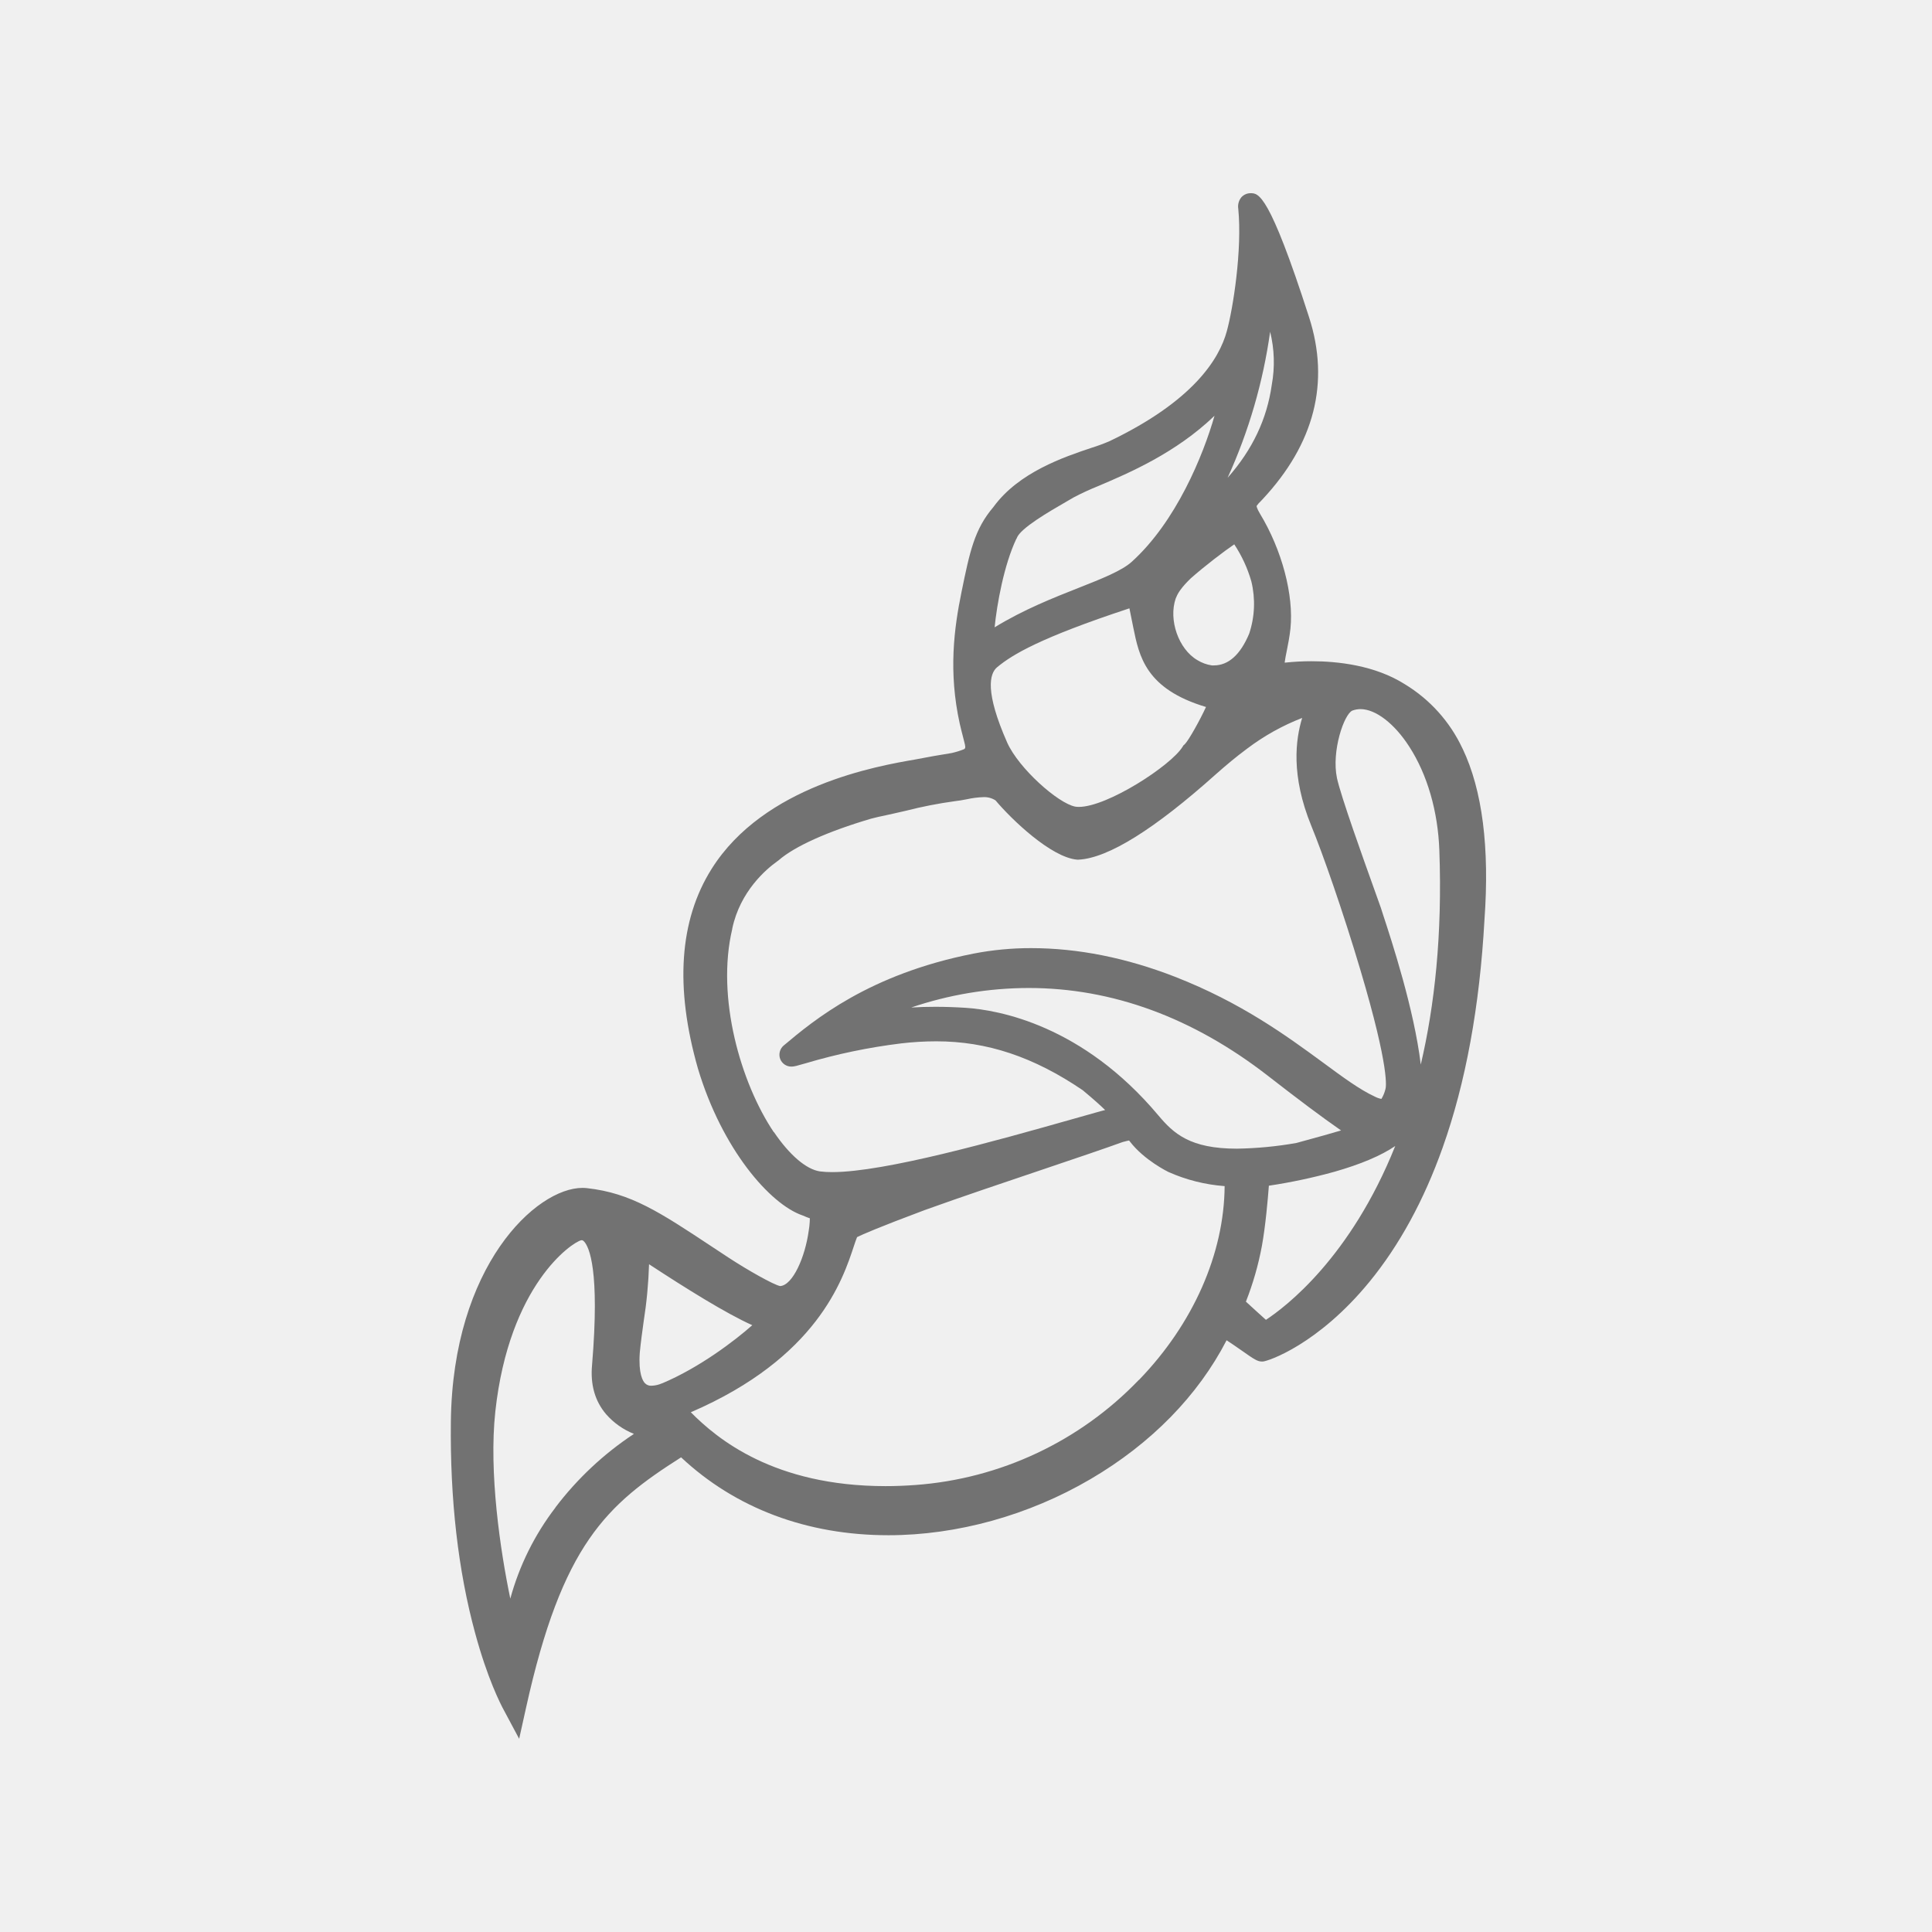
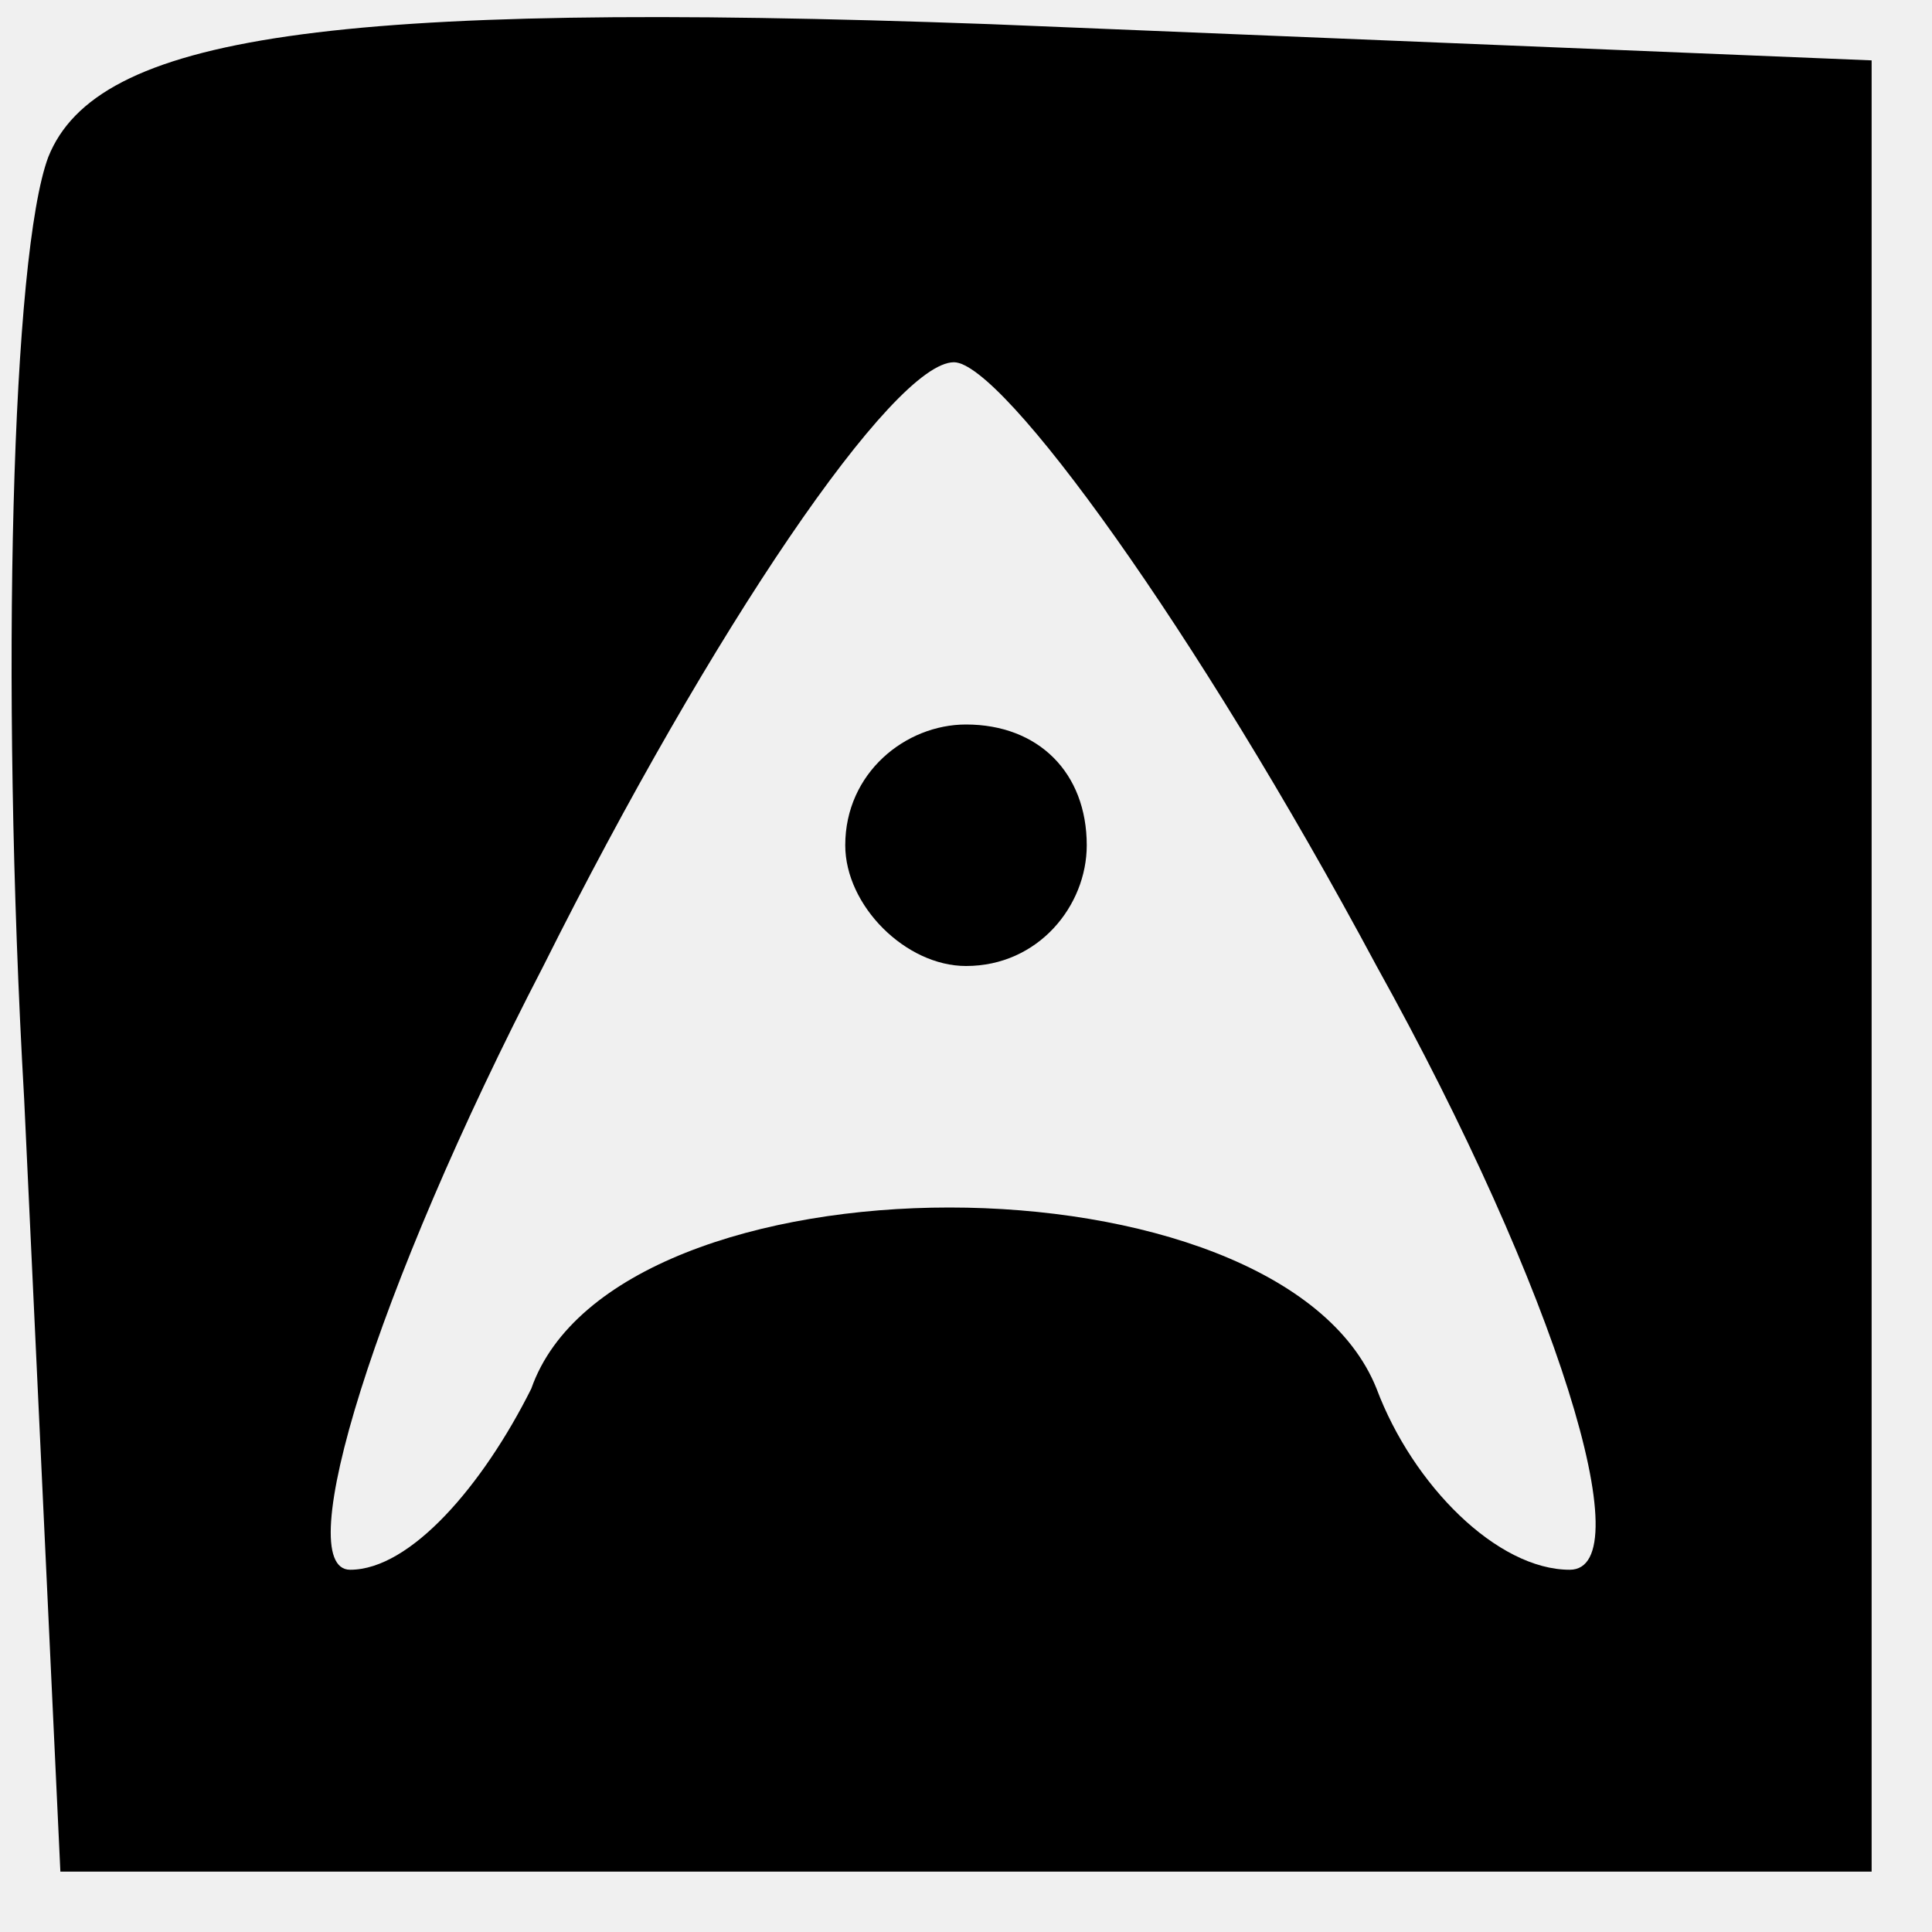
- <svg xmlns="http://www.w3.org/2000/svg" width="60" height="60" viewBox="0 0 60 60" fill="none">
-   <path d="M45.418 23.244C45.032 22.417 44.409 21.722 43.628 21.249C42.699 20.66 41.54 20.535 40.731 20.535C40.459 20.535 40.187 20.549 39.916 20.578H39.896C39.91 20.466 39.939 20.322 39.963 20.205C40.004 20 40.05 19.766 40.076 19.523C40.183 18.482 39.813 17.08 39.13 15.954C39.022 15.775 39.025 15.713 39.025 15.713C39.06 15.662 39.099 15.616 39.145 15.574L39.207 15.509C40.821 13.781 41.308 11.881 40.654 9.851C39.415 6 39.083 6 38.84 6C38.786 5.999 38.732 6.01 38.683 6.032C38.633 6.054 38.589 6.086 38.552 6.126C38.512 6.175 38.482 6.231 38.466 6.292C38.449 6.354 38.445 6.417 38.455 6.48C38.581 7.757 38.293 9.585 38.101 10.281C37.866 11.156 37.045 12.462 34.453 13.703C34.271 13.781 34.085 13.849 33.896 13.908C33.05 14.191 31.637 14.664 30.852 15.745C30.26 16.439 30.117 17.134 29.86 18.389C29.632 19.504 29.448 20.863 29.808 22.484C29.845 22.645 29.88 22.779 29.911 22.899C29.933 22.984 29.953 23.058 29.967 23.123L29.998 23.116L29.966 23.125C29.99 23.221 29.974 23.244 29.94 23.267C29.815 23.317 29.687 23.356 29.556 23.386C29.172 23.447 28.788 23.515 28.421 23.587C27.254 23.788 23.725 24.396 22.1 26.984C21.096 28.579 20.954 30.663 21.675 33.185C22.423 35.681 23.907 37.397 24.923 37.746L24.939 37.752C25.012 37.785 25.082 37.812 25.151 37.836C25.151 37.906 25.144 37.991 25.135 38.087C25.128 38.129 25.121 38.175 25.115 38.225C25.004 39.039 24.62 39.917 24.228 39.94C24.022 39.9 23.204 39.436 22.625 39.056C22.439 38.935 22.263 38.819 22.097 38.708C20.481 37.639 19.59 37.05 18.229 36.899C18.182 36.894 18.136 36.891 18.089 36.891C16.649 36.891 14.057 39.316 14.002 44.148C13.974 46.57 14.228 48.782 14.758 50.726C15.136 52.12 15.539 52.914 15.656 53.126L16.123 54L16.336 53.04C17.459 47.952 18.845 46.726 21.152 45.259C22.843 46.843 25.063 47.678 27.592 47.678C29.723 47.678 31.953 47.059 33.869 45.934C35.752 44.83 37.205 43.342 38.093 41.623C38.241 41.719 38.42 41.843 38.538 41.926C38.96 42.222 39.049 42.284 39.2 42.284H39.214C39.379 42.277 40.936 41.755 42.53 39.807C43.457 38.675 44.221 37.276 44.801 35.645C45.519 33.629 45.953 31.248 46.101 28.571C46.264 26.322 46.035 24.532 45.422 23.249L45.418 23.244ZM39.445 10.303C39.579 10.843 39.596 11.405 39.496 11.952C39.346 13.016 38.895 13.968 38.125 14.837C38.781 13.397 39.226 11.87 39.445 10.303V10.303ZM38.331 16.905C38.566 17.259 38.745 17.648 38.862 18.057C38.992 18.593 38.969 19.155 38.795 19.678C38.52 20.334 38.15 20.665 37.696 20.665H37.635C37.475 20.641 37.322 20.585 37.184 20.5C36.6 20.158 36.285 19.252 36.512 18.587C36.522 18.568 36.53 18.548 36.539 18.527C36.577 18.431 36.683 18.247 36.979 17.962C37.401 17.588 38.018 17.117 38.329 16.906L38.331 16.905ZM31.573 16.724L31.579 16.714V16.704C31.703 16.397 32.563 15.899 33.133 15.57C33.204 15.528 33.275 15.487 33.346 15.446C33.596 15.315 33.852 15.197 34.114 15.092C35.052 14.693 36.514 14.071 37.718 12.912C37.368 14.137 36.528 16.2 35.145 17.449C34.838 17.726 34.218 17.972 33.499 18.256C32.724 18.562 31.793 18.928 30.889 19.482C30.959 18.776 31.177 17.543 31.568 16.724H31.573ZM30.973 20.716C31.438 20.332 32.288 19.811 35.075 18.892C35.094 18.978 35.116 19.09 35.137 19.2C35.155 19.284 35.173 19.379 35.194 19.482C35.377 20.383 35.578 21.395 37.453 21.956C37.278 22.34 36.919 22.989 36.794 23.113L36.753 23.148L36.724 23.195C36.359 23.781 34.388 25.059 33.505 25.059C33.467 25.059 33.429 25.056 33.391 25.05C32.859 24.948 31.638 23.863 31.279 23.061C30.585 21.488 30.727 20.92 30.968 20.72L30.973 20.716ZM24.029 35.158C23.008 33.638 22.234 30.983 22.741 28.848V28.838C22.986 27.677 23.797 26.993 24.132 26.753L24.18 26.718C24.677 26.284 25.695 25.826 27.047 25.426C27.238 25.376 27.344 25.354 27.349 25.354C27.598 25.302 27.869 25.239 28.133 25.179C28.633 25.051 29.139 24.952 29.65 24.882C29.777 24.869 29.905 24.845 30.028 24.821C30.194 24.784 30.363 24.762 30.533 24.756C30.669 24.748 30.803 24.784 30.917 24.857C31.418 25.453 32.645 26.628 33.45 26.697H33.474H33.501C34.416 26.648 35.852 25.754 37.768 24.038C38.093 23.75 38.396 23.499 38.692 23.279L38.729 23.251C39.252 22.855 39.828 22.533 40.44 22.296C40.239 22.953 40.08 24.075 40.727 25.656C41.065 26.474 41.712 28.317 42.248 30.122C43.172 33.23 43.043 33.778 43.025 33.828C42.999 33.934 42.957 34.035 42.901 34.128C42.829 34.114 42.759 34.09 42.694 34.055C42.229 33.84 41.707 33.456 41.096 33.005C39.963 32.174 38.555 31.141 36.494 30.336C34.98 29.746 33.475 29.445 32.022 29.445C31.42 29.444 30.82 29.501 30.229 29.616C26.982 30.256 25.27 31.688 24.352 32.458L24.345 32.463C24.285 32.512 24.241 32.579 24.22 32.653C24.199 32.728 24.201 32.808 24.227 32.881C24.253 32.953 24.302 33.015 24.365 33.059C24.428 33.102 24.503 33.125 24.58 33.124C24.664 33.124 24.745 33.101 25.015 33.023C25.988 32.733 26.983 32.526 27.991 32.403C28.352 32.361 28.715 32.339 29.079 32.339C30.65 32.339 32.096 32.819 33.626 33.858C33.977 34.151 34.191 34.345 34.321 34.473L34.188 34.507L33.26 34.769C30.961 35.419 27.487 36.401 25.843 36.401C25.717 36.402 25.591 36.395 25.465 36.379C25.039 36.317 24.519 35.871 24.036 35.159L24.029 35.158ZM17.251 46.817C16.604 47.661 16.127 48.622 15.848 49.647C15.539 48.166 15.176 45.73 15.383 43.833C15.813 39.902 17.759 38.586 18.049 38.517H18.067C18.083 38.517 18.102 38.517 18.141 38.558C18.296 38.727 18.632 39.441 18.387 42.391C18.33 42.998 18.476 43.513 18.823 43.92C19.059 44.189 19.355 44.398 19.687 44.531C18.75 45.15 17.925 45.923 17.247 46.818L17.251 46.817ZM20.56 42.96C20.458 43.005 20.349 43.031 20.238 43.035C20.199 43.038 20.16 43.033 20.123 43.019C20.087 43.005 20.054 42.983 20.027 42.954C19.965 42.889 19.823 42.666 19.869 42.009C19.9 41.685 19.945 41.363 19.988 41.049C20.082 40.457 20.138 39.861 20.157 39.262C21.291 40.005 22.549 40.792 23.363 41.155C22.831 41.627 21.724 42.474 20.56 42.962V42.96ZM35.368 42.854C33.537 44.763 31.065 45.925 28.428 46.118C28.115 46.141 27.803 46.153 27.503 46.153C24.03 46.153 22.266 44.679 21.454 43.859C25.378 42.166 26.174 39.746 26.521 38.689C26.555 38.586 26.586 38.497 26.617 38.42C26.767 38.345 27.243 38.132 28.712 37.582C29.864 37.167 31.246 36.703 32.464 36.292C33.478 35.95 34.355 35.653 34.834 35.478L34.873 35.465C34.969 35.438 35.027 35.426 35.065 35.419L35.092 35.454C35.539 36.035 36.275 36.39 36.282 36.395C36.835 36.642 37.427 36.791 38.032 36.836C38.017 38.934 37.059 41.109 35.374 42.853L35.368 42.854ZM38.411 35.673C36.959 35.673 36.449 35.205 35.974 34.64C33.615 31.828 31.008 31.367 29.995 31.299C29.67 31.278 29.352 31.267 29.048 31.267C28.793 31.267 28.543 31.274 28.299 31.289C29.474 30.89 30.706 30.685 31.947 30.683C34.549 30.683 37.054 31.604 39.389 33.42C40.342 34.161 41.042 34.686 41.648 35.107C41.353 35.195 40.955 35.307 40.453 35.443L40.261 35.496C39.651 35.604 39.033 35.663 38.414 35.673H38.411ZM39.316 40.99C39.164 40.856 38.932 40.642 38.693 40.424C38.913 39.865 39.079 39.286 39.189 38.696C39.302 38.073 39.373 37.256 39.406 36.823C40.095 36.72 40.778 36.574 41.45 36.388C42.26 36.156 42.885 35.892 43.33 35.591C41.941 39.059 39.929 40.583 39.316 40.988V40.99ZM44.123 33.058C43.917 31.348 43.224 29.234 42.954 28.412C42.925 28.316 42.901 28.247 42.885 28.196C42.864 28.131 42.802 27.957 42.673 27.602C42.34 26.672 41.645 24.738 41.521 24.166C41.344 23.325 41.745 22.168 42.001 22.067C42.081 22.038 42.164 22.023 42.249 22.022C42.721 22.022 43.305 22.469 43.767 23.189C44.326 24.053 44.657 25.198 44.7 26.404C44.796 29.035 44.552 31.234 44.124 33.058" />
-   <style>
- 	    path {
- 	      fill: #727272;
- 	    }
- 	    @media (prefers-color-scheme: dark) {
- 	      path {
- 	        fill: #FFF;
- 	      }
- 	    }
- 	  </style>
+ <svg xmlns="http://www.w3.org/2000/svg" version="1.0" width="16pt" height="16pt" viewBox="0 0 16 16" preserveAspectRatio="xMidYMid meet">
+   <g transform="translate(0,16) scale(0.1,-0.1)" fill="#000000" stroke="none">
+     <path d="M4 147 c-3 -8 -4 -43 -2 -78 l3 -64 75 0 75 0 0 75 0 75 -73 3 c-55 2 -74 -1 -78 -11z m110 -67 c15 -27 22 -50 16 -50 -6 0 -13 7 -16 15 -8 20 -63 20 -70 0 -4 -8 -10 -15 -15 -15 -5 0 2 23 16 50 14 28 29 50 34 50 4 0 20 -22 35 -50z" />
+     <path d="M70 90 c0 -5 5 -10 10 -10 6 0 10 5 10 10 0 6 -4 10 -10 10 -5 0 -10 -4 -10 -10z" />
+   </g>
</svg>
